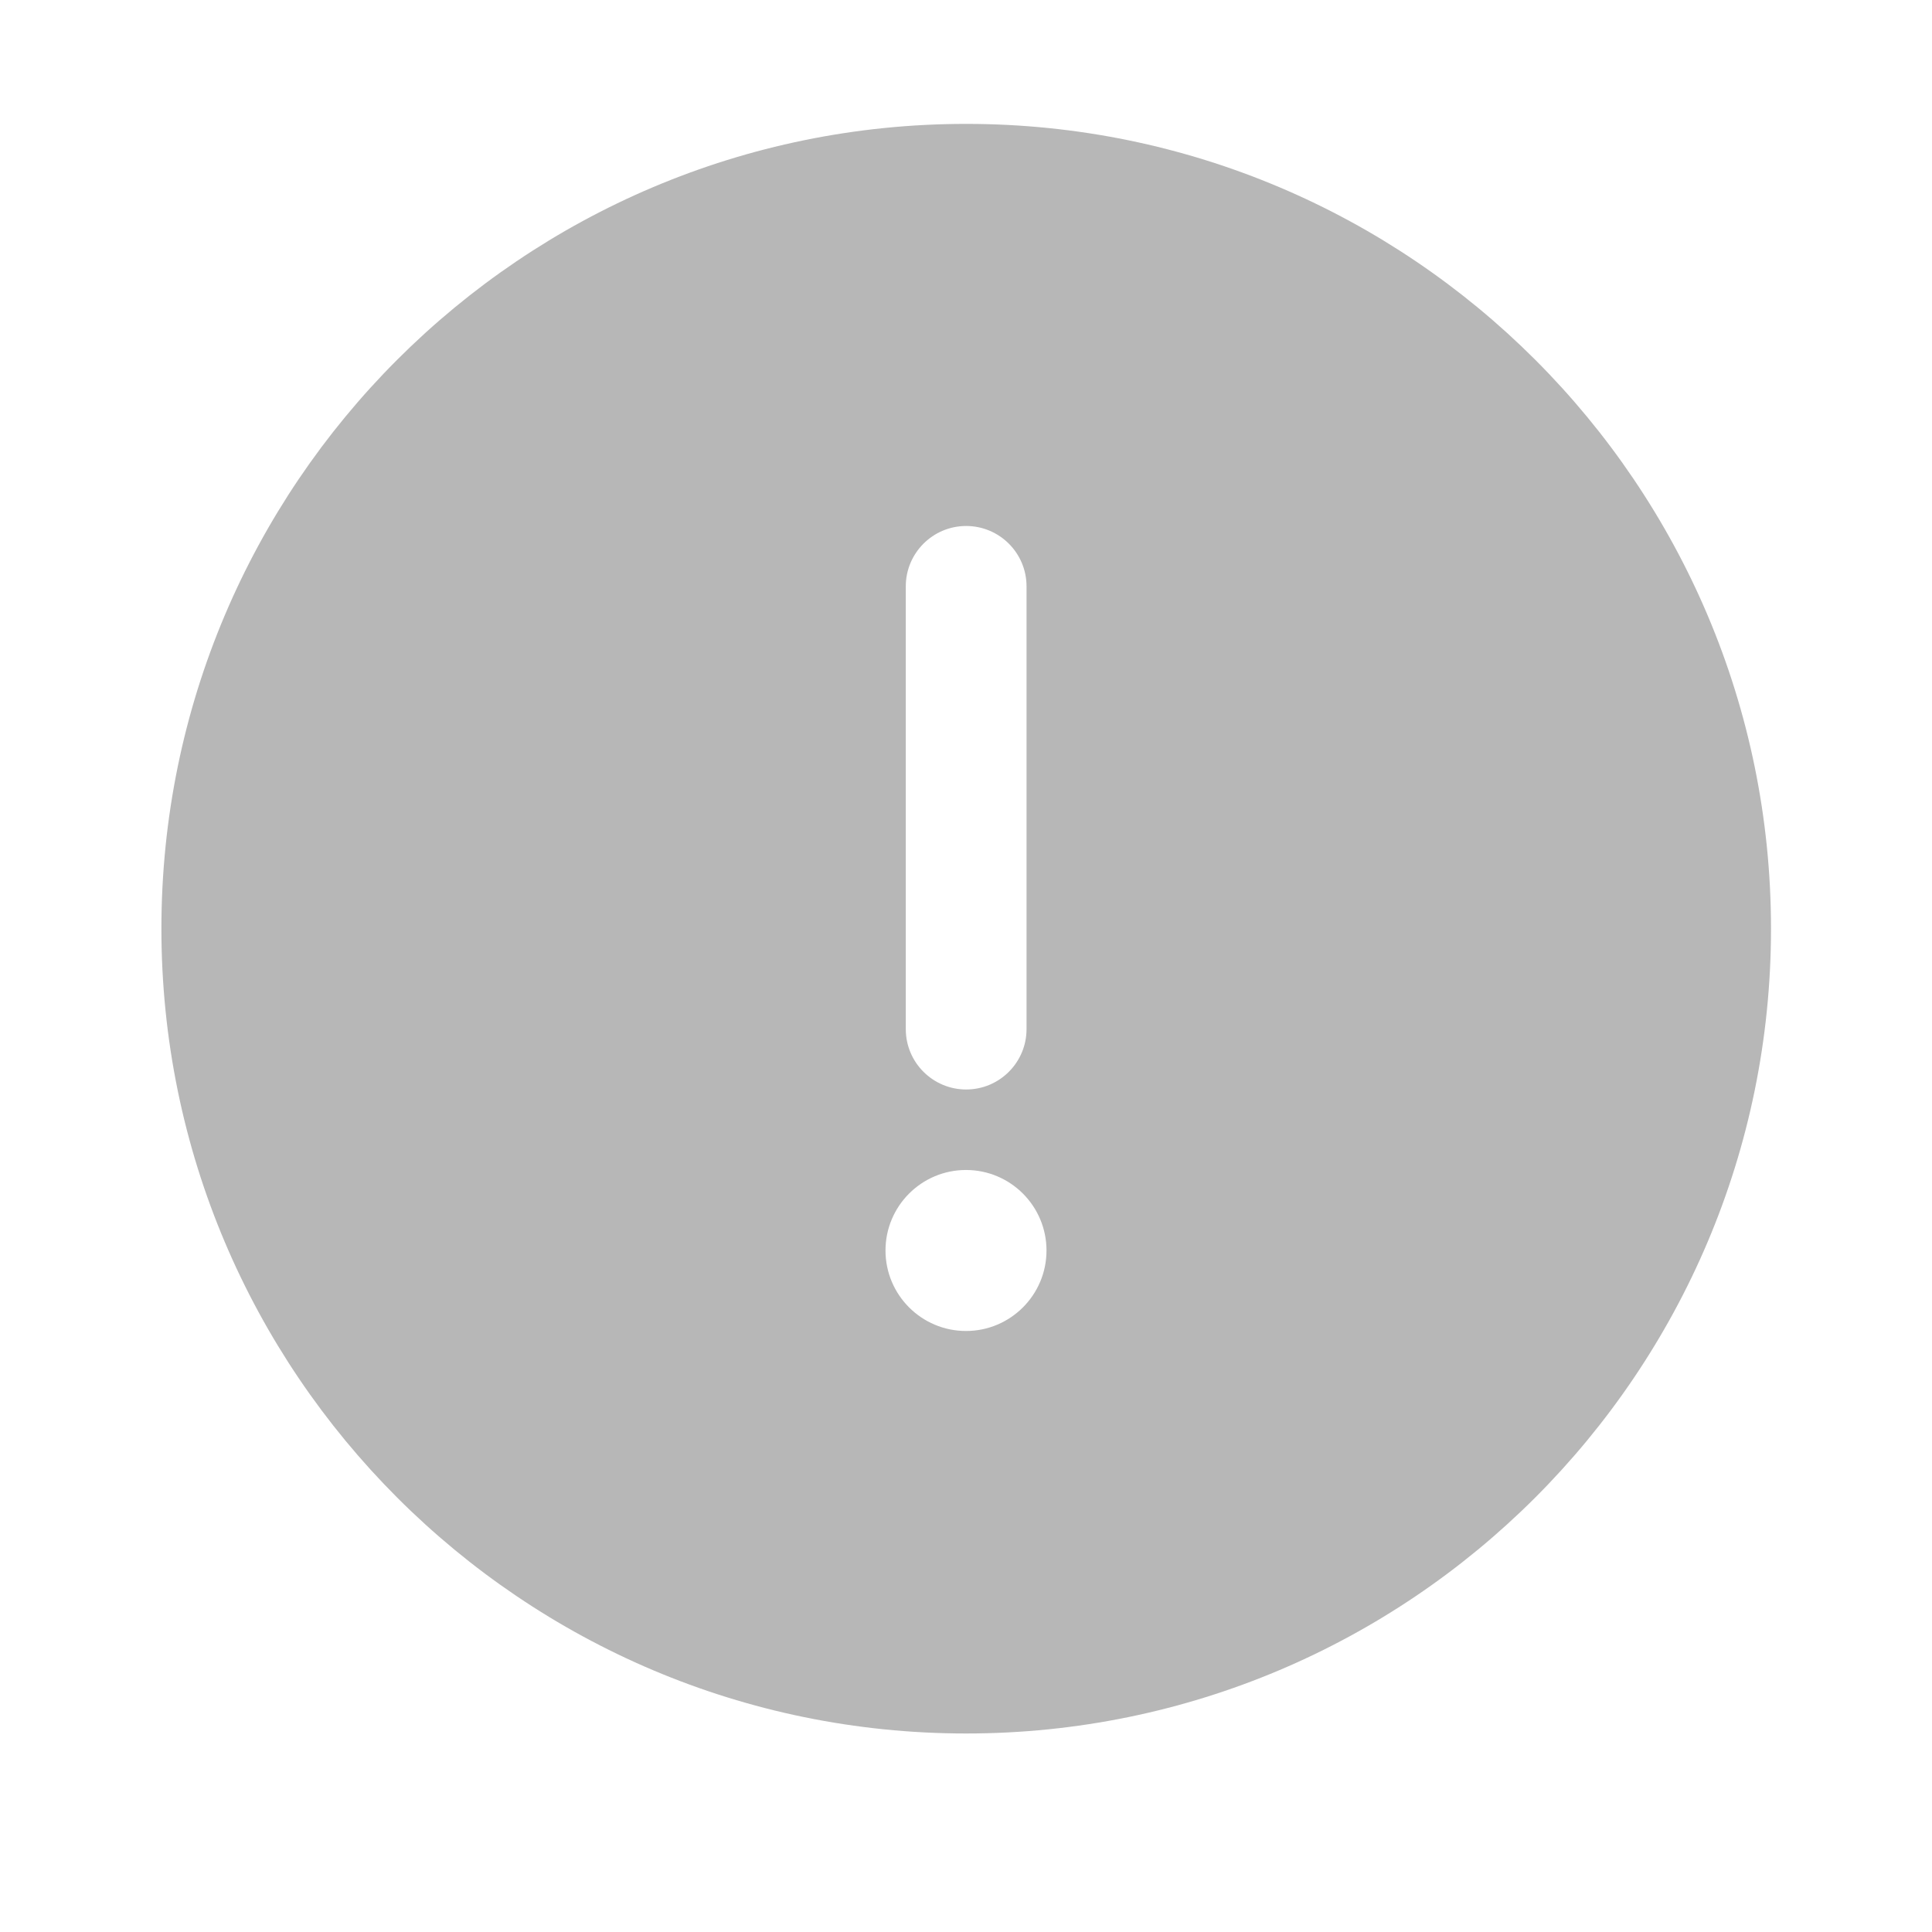
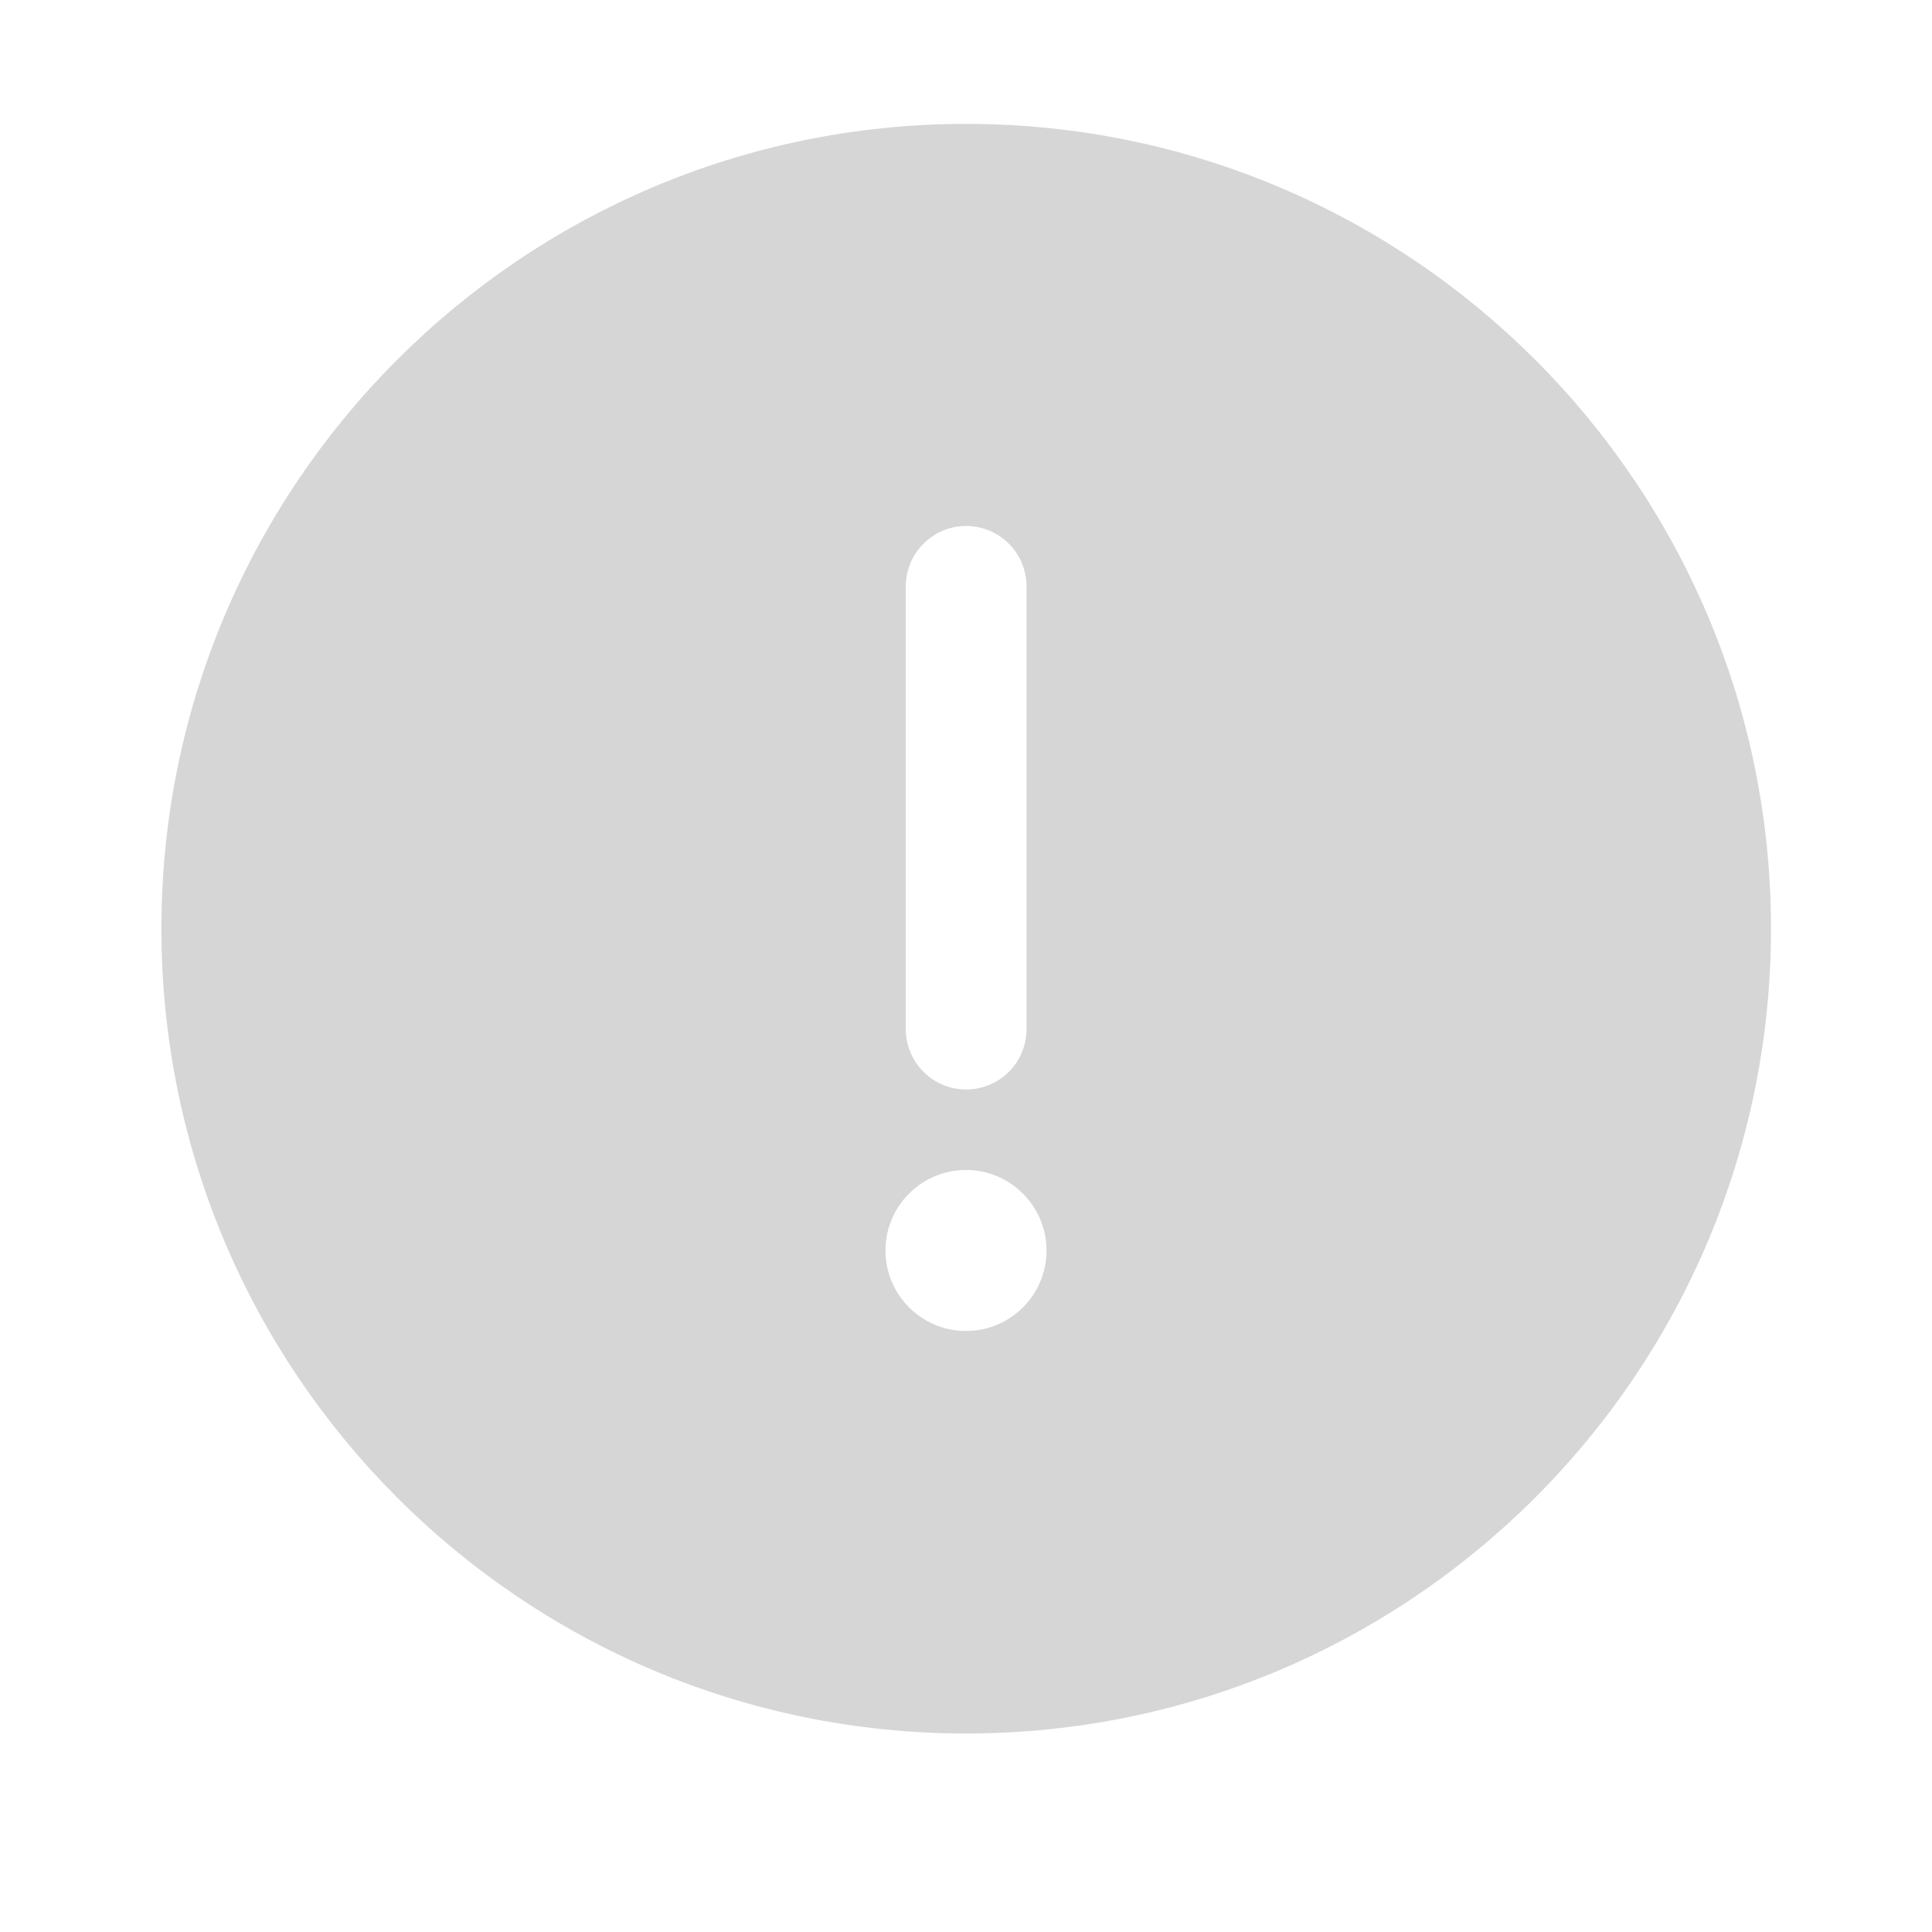
- <svg xmlns="http://www.w3.org/2000/svg" clip-rule="evenodd" fill-rule="evenodd" stroke-linejoin="round" stroke-miterlimit="2" viewBox="0 0 24 24" fill="#B7B7B7">
+ <svg xmlns="http://www.w3.org/2000/svg" clip-rule="evenodd" fill-rule="evenodd" stroke-linejoin="round" stroke-miterlimit="2" viewBox="0 0 24 24" fill="#D6D6D6">
  <path d="m12.002 21.534c5.518 0 9.998-4.48 9.998-9.998s-4.48-9.997-9.998-9.997c-5.517 0-9.997 4.479-9.997 9.997s4.48 9.998 9.997 9.998zm0-8c-.414 0-.75-.336-.75-.75v-5.5c0-.414.336-.75.75-.75s.75.336.75.75v5.5c0 .414-.336.75-.75.75zm-.002 3c-.552 0-1-.448-1-1s.448-1 1-1 1 .448 1 1-.448 1-1 1z" fill-rule="nonzero" />
</svg>
